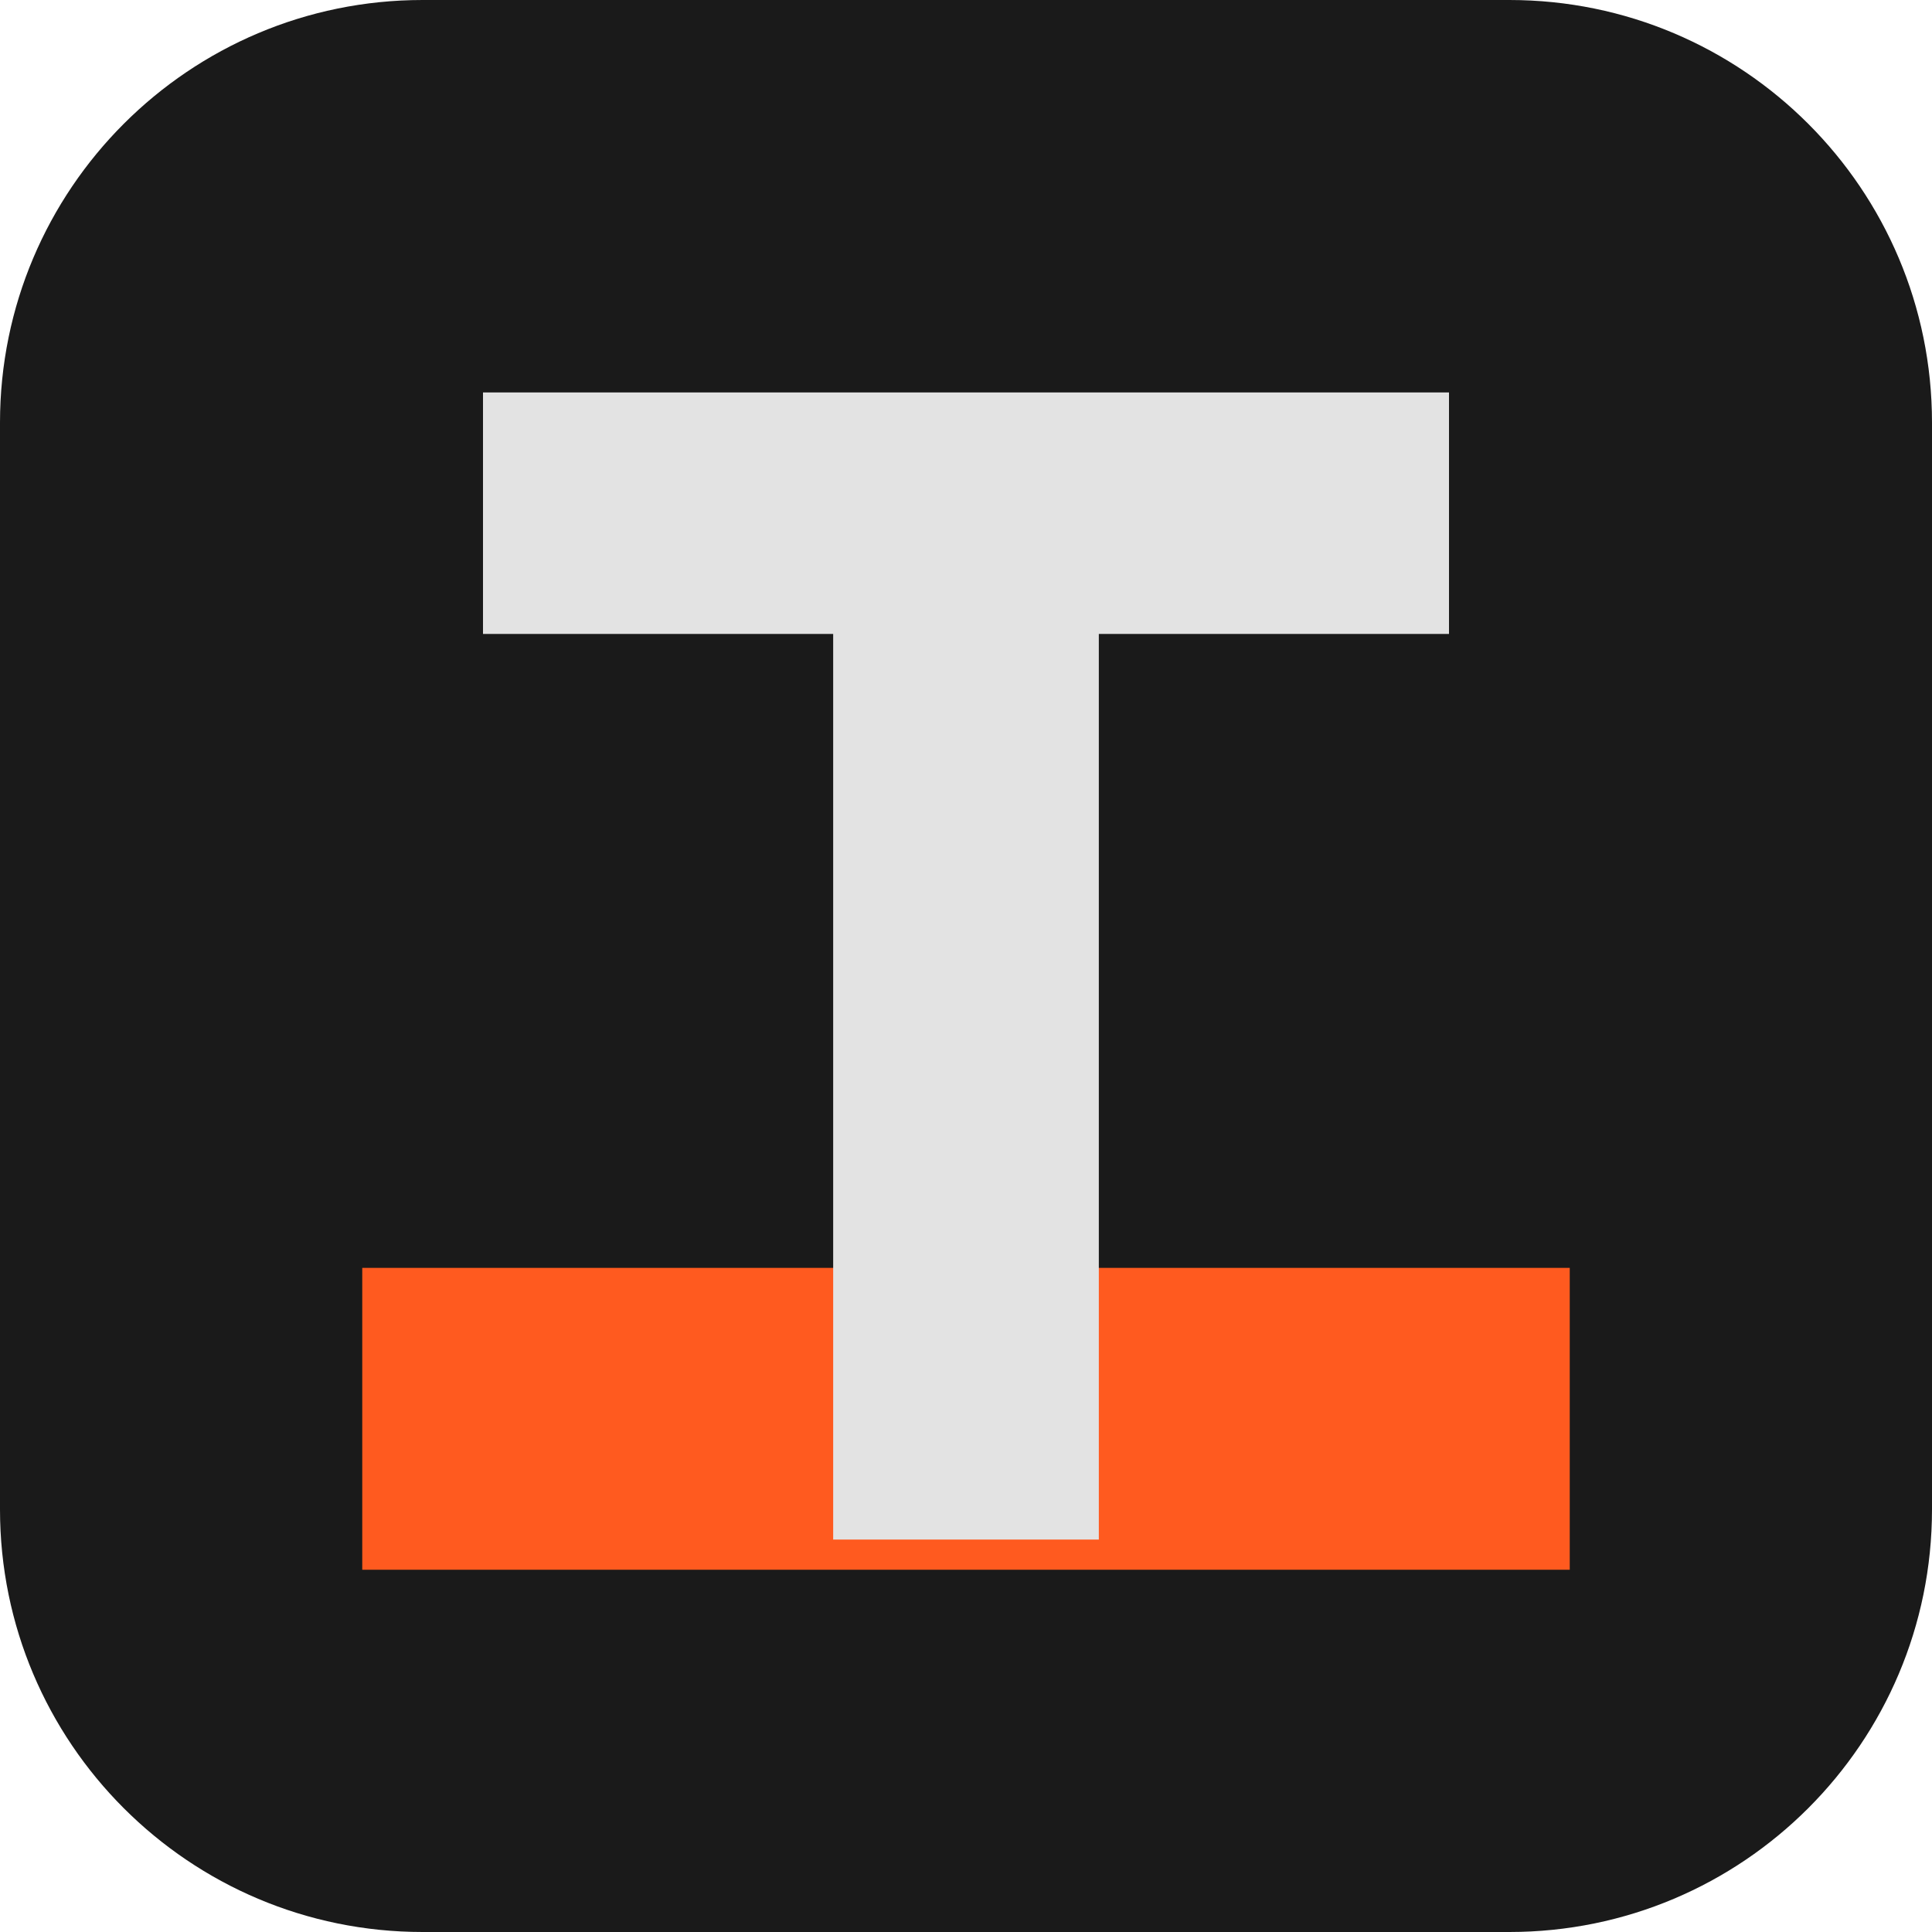
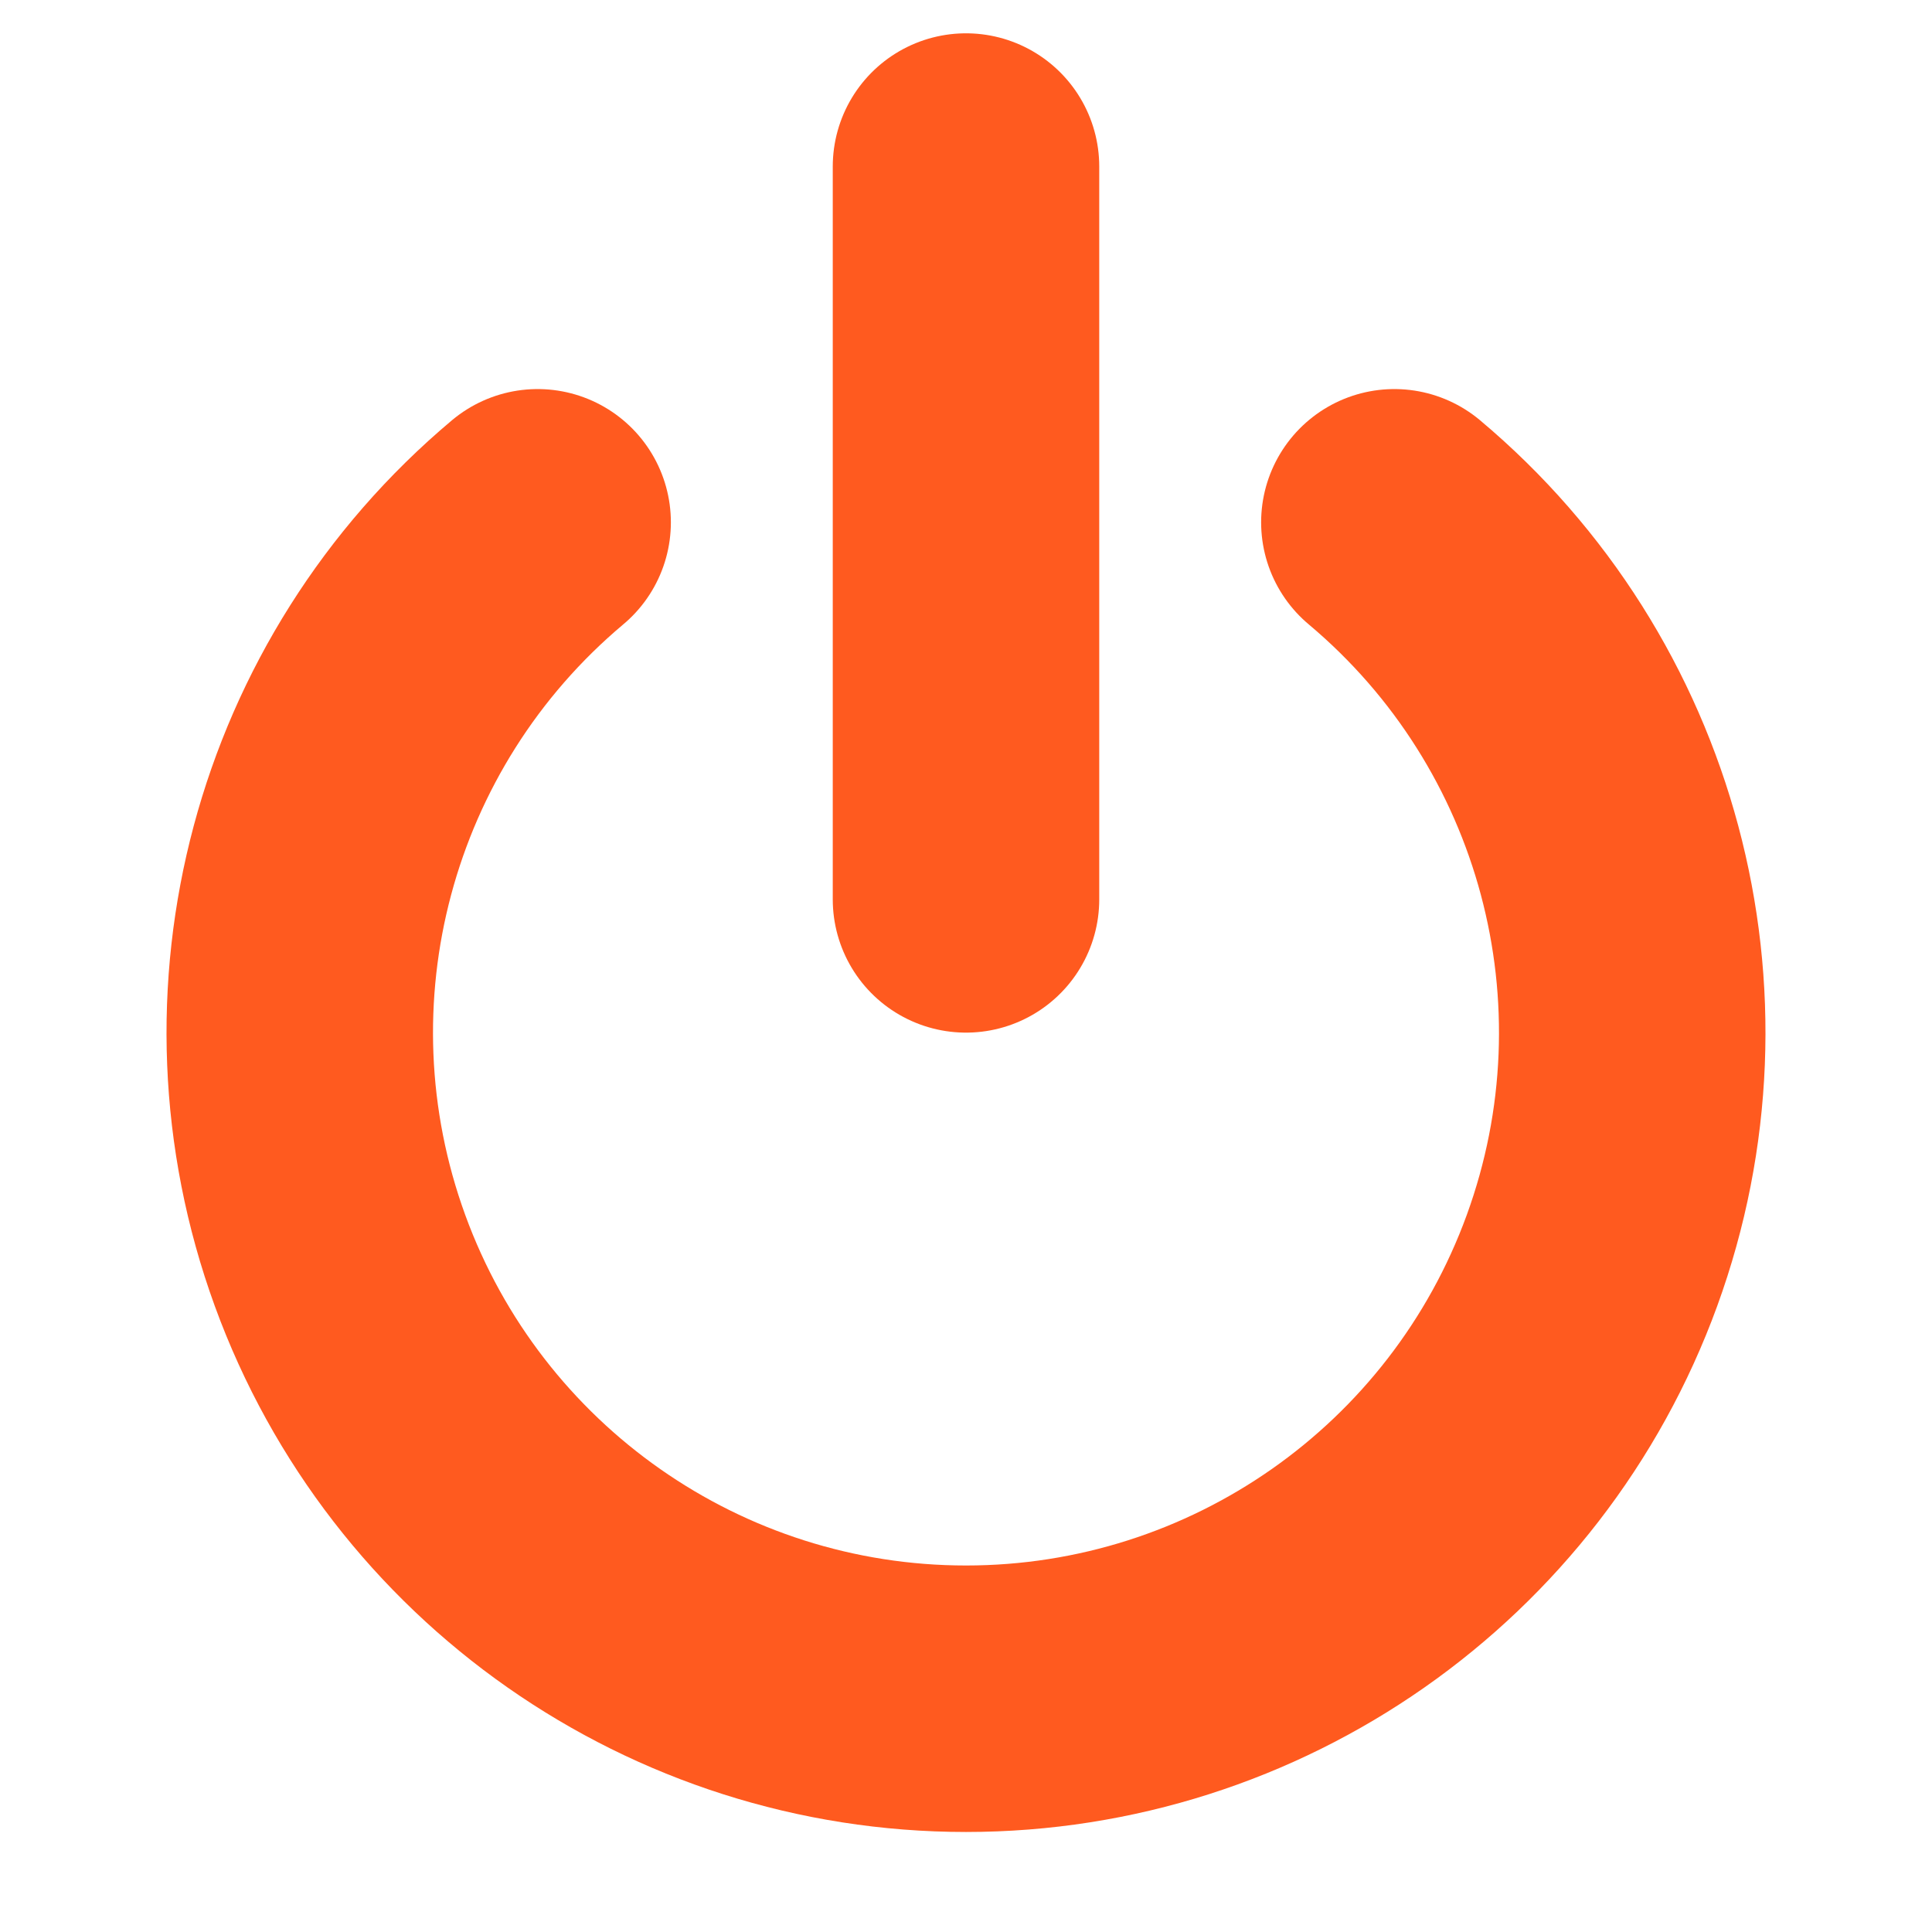
- <svg xmlns="http://www.w3.org/2000/svg" viewBox="0 0 32 32">
-   <rect width="32" height="32" rx="7" fill="#1a1a1a" />
-   <rect x="6" y="21" width="20" height="5" fill="#ff5a1f" />
-   <path d="M8 6.5 H24 V10.5 H18.2 V25.5 H13.8 V10.5 H8 Z" fill="#e3e3e3" />
+ <svg xmlns="http://www.w3.org/2000/svg" viewBox="1.5 1.5 29 29">
+   <g fill="none" stroke="#ff5a1f" stroke-width="4" stroke-linecap="round">
+     <path d="M22.43 9.34 A10 10 0 1 1 9.57 9.34" />
+     <path d="M16 4 V15" />
+   </g>
</svg>
